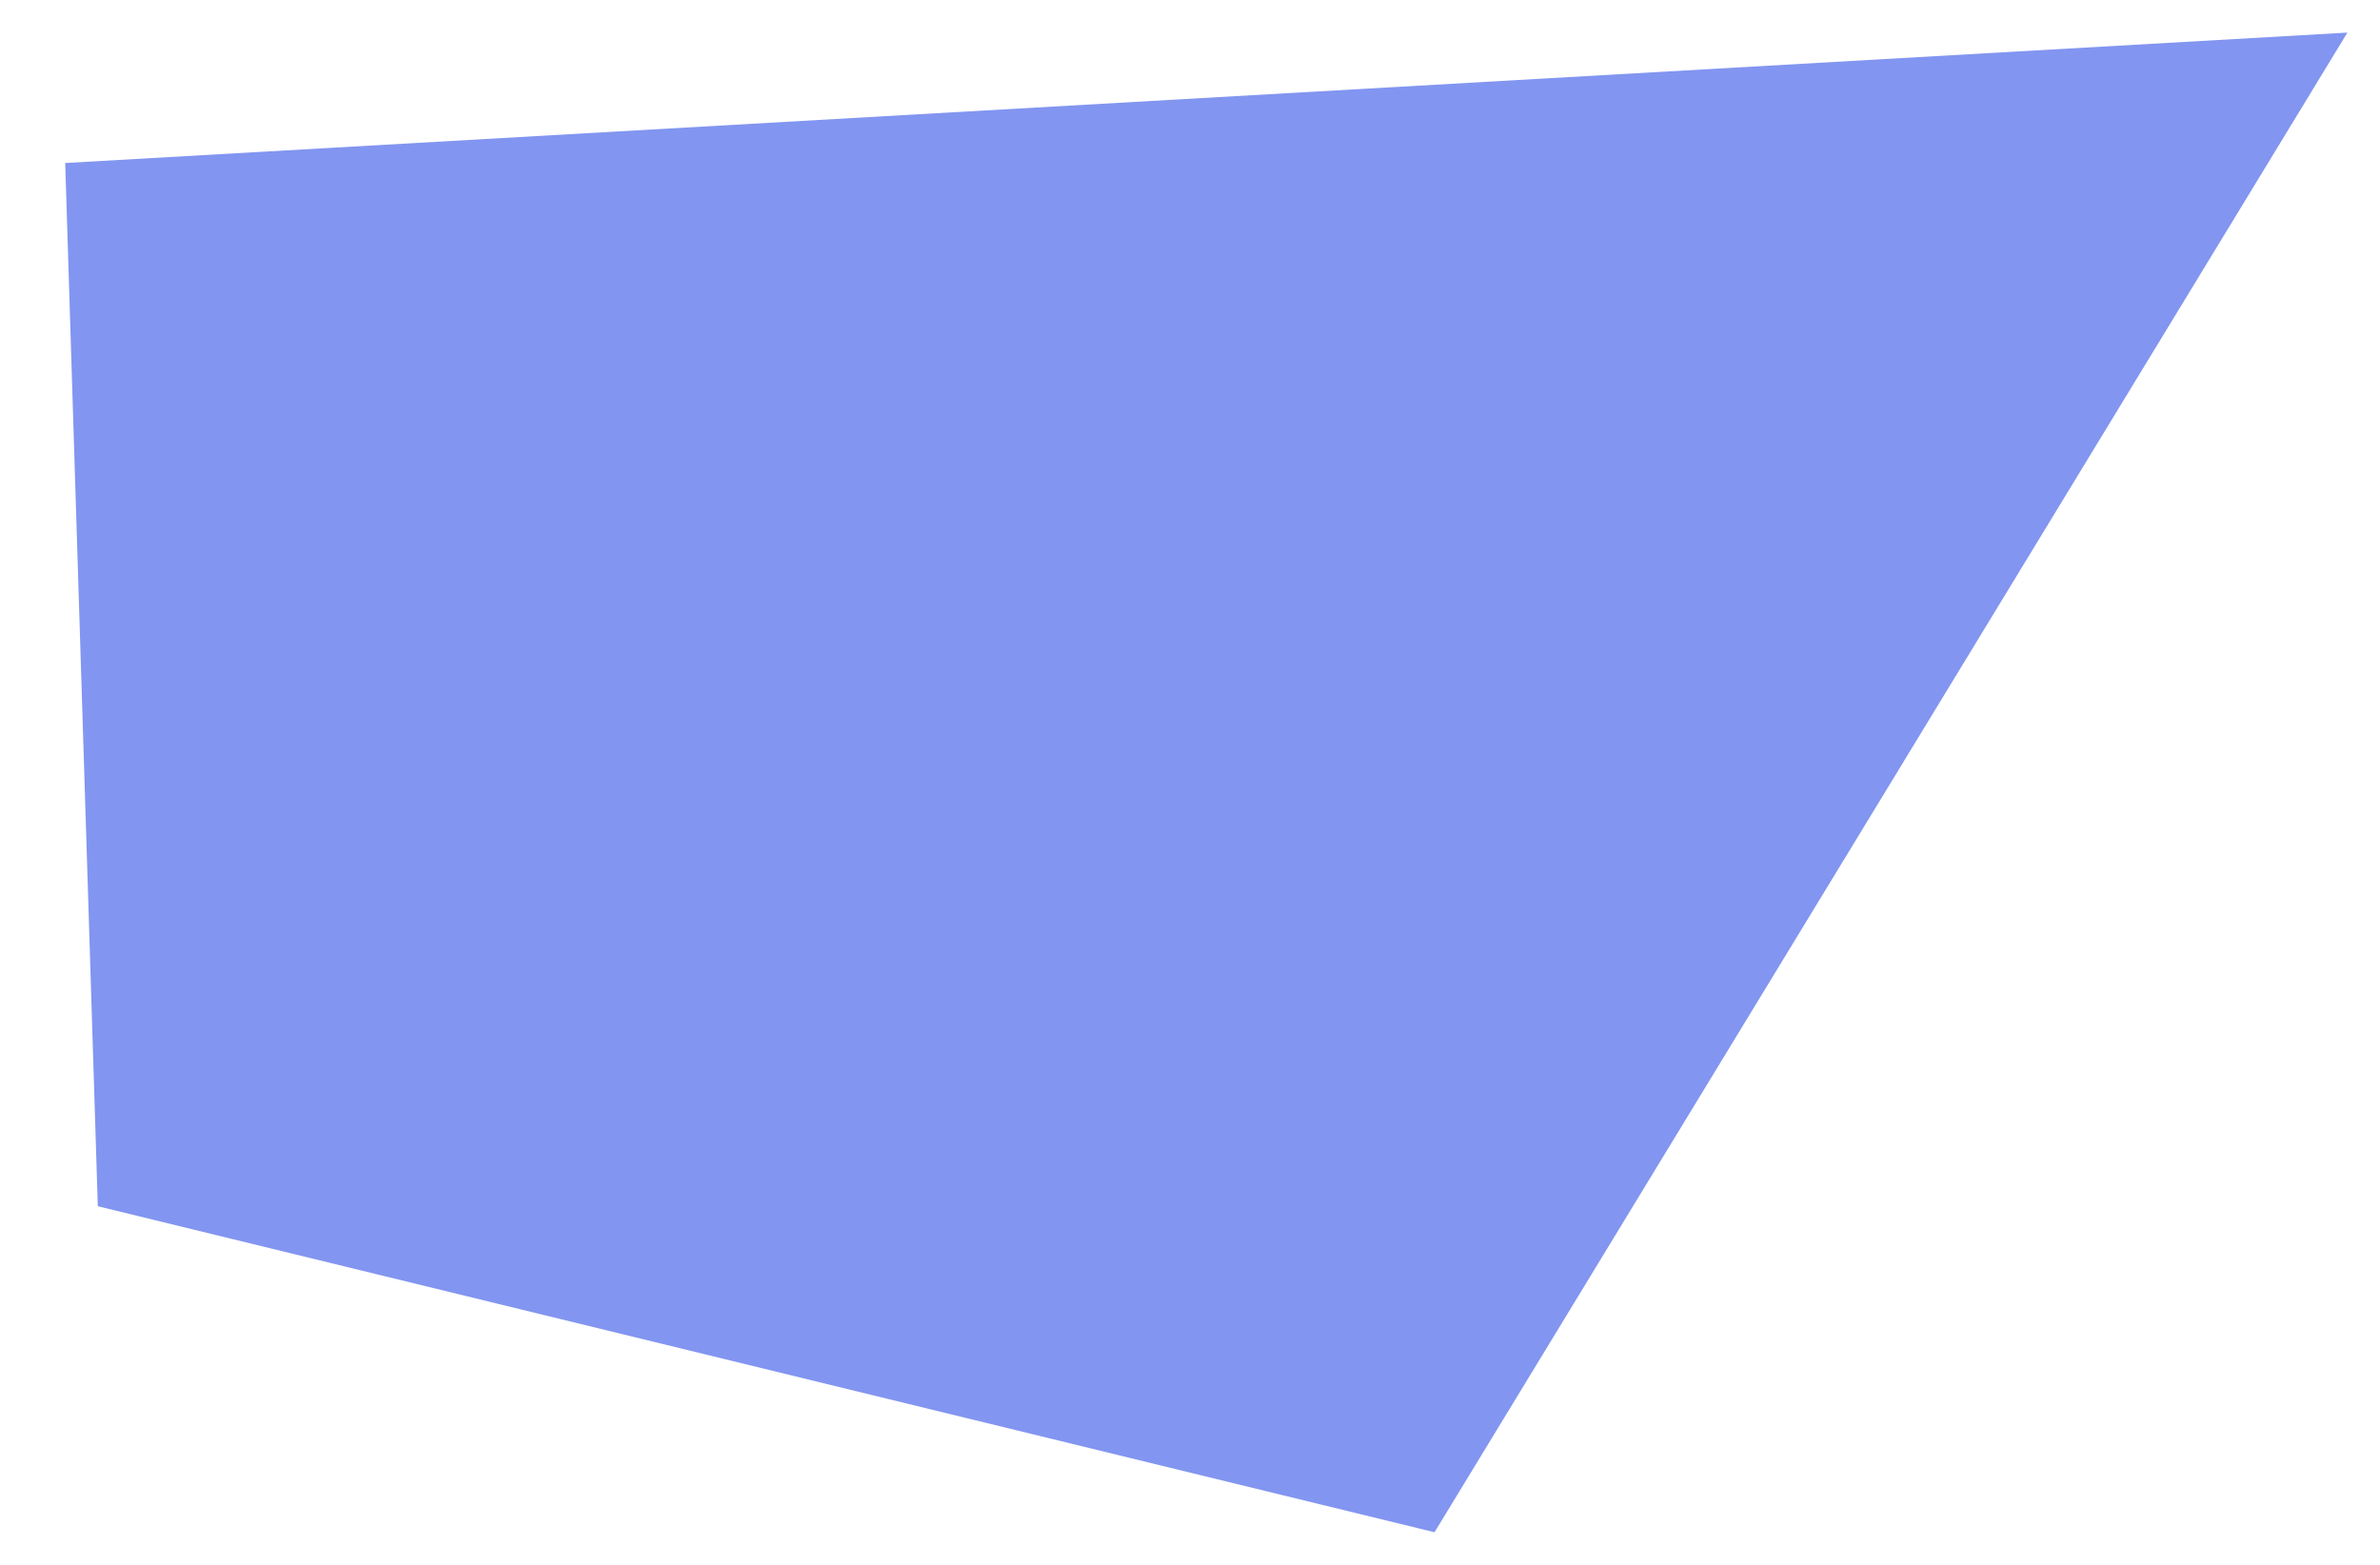
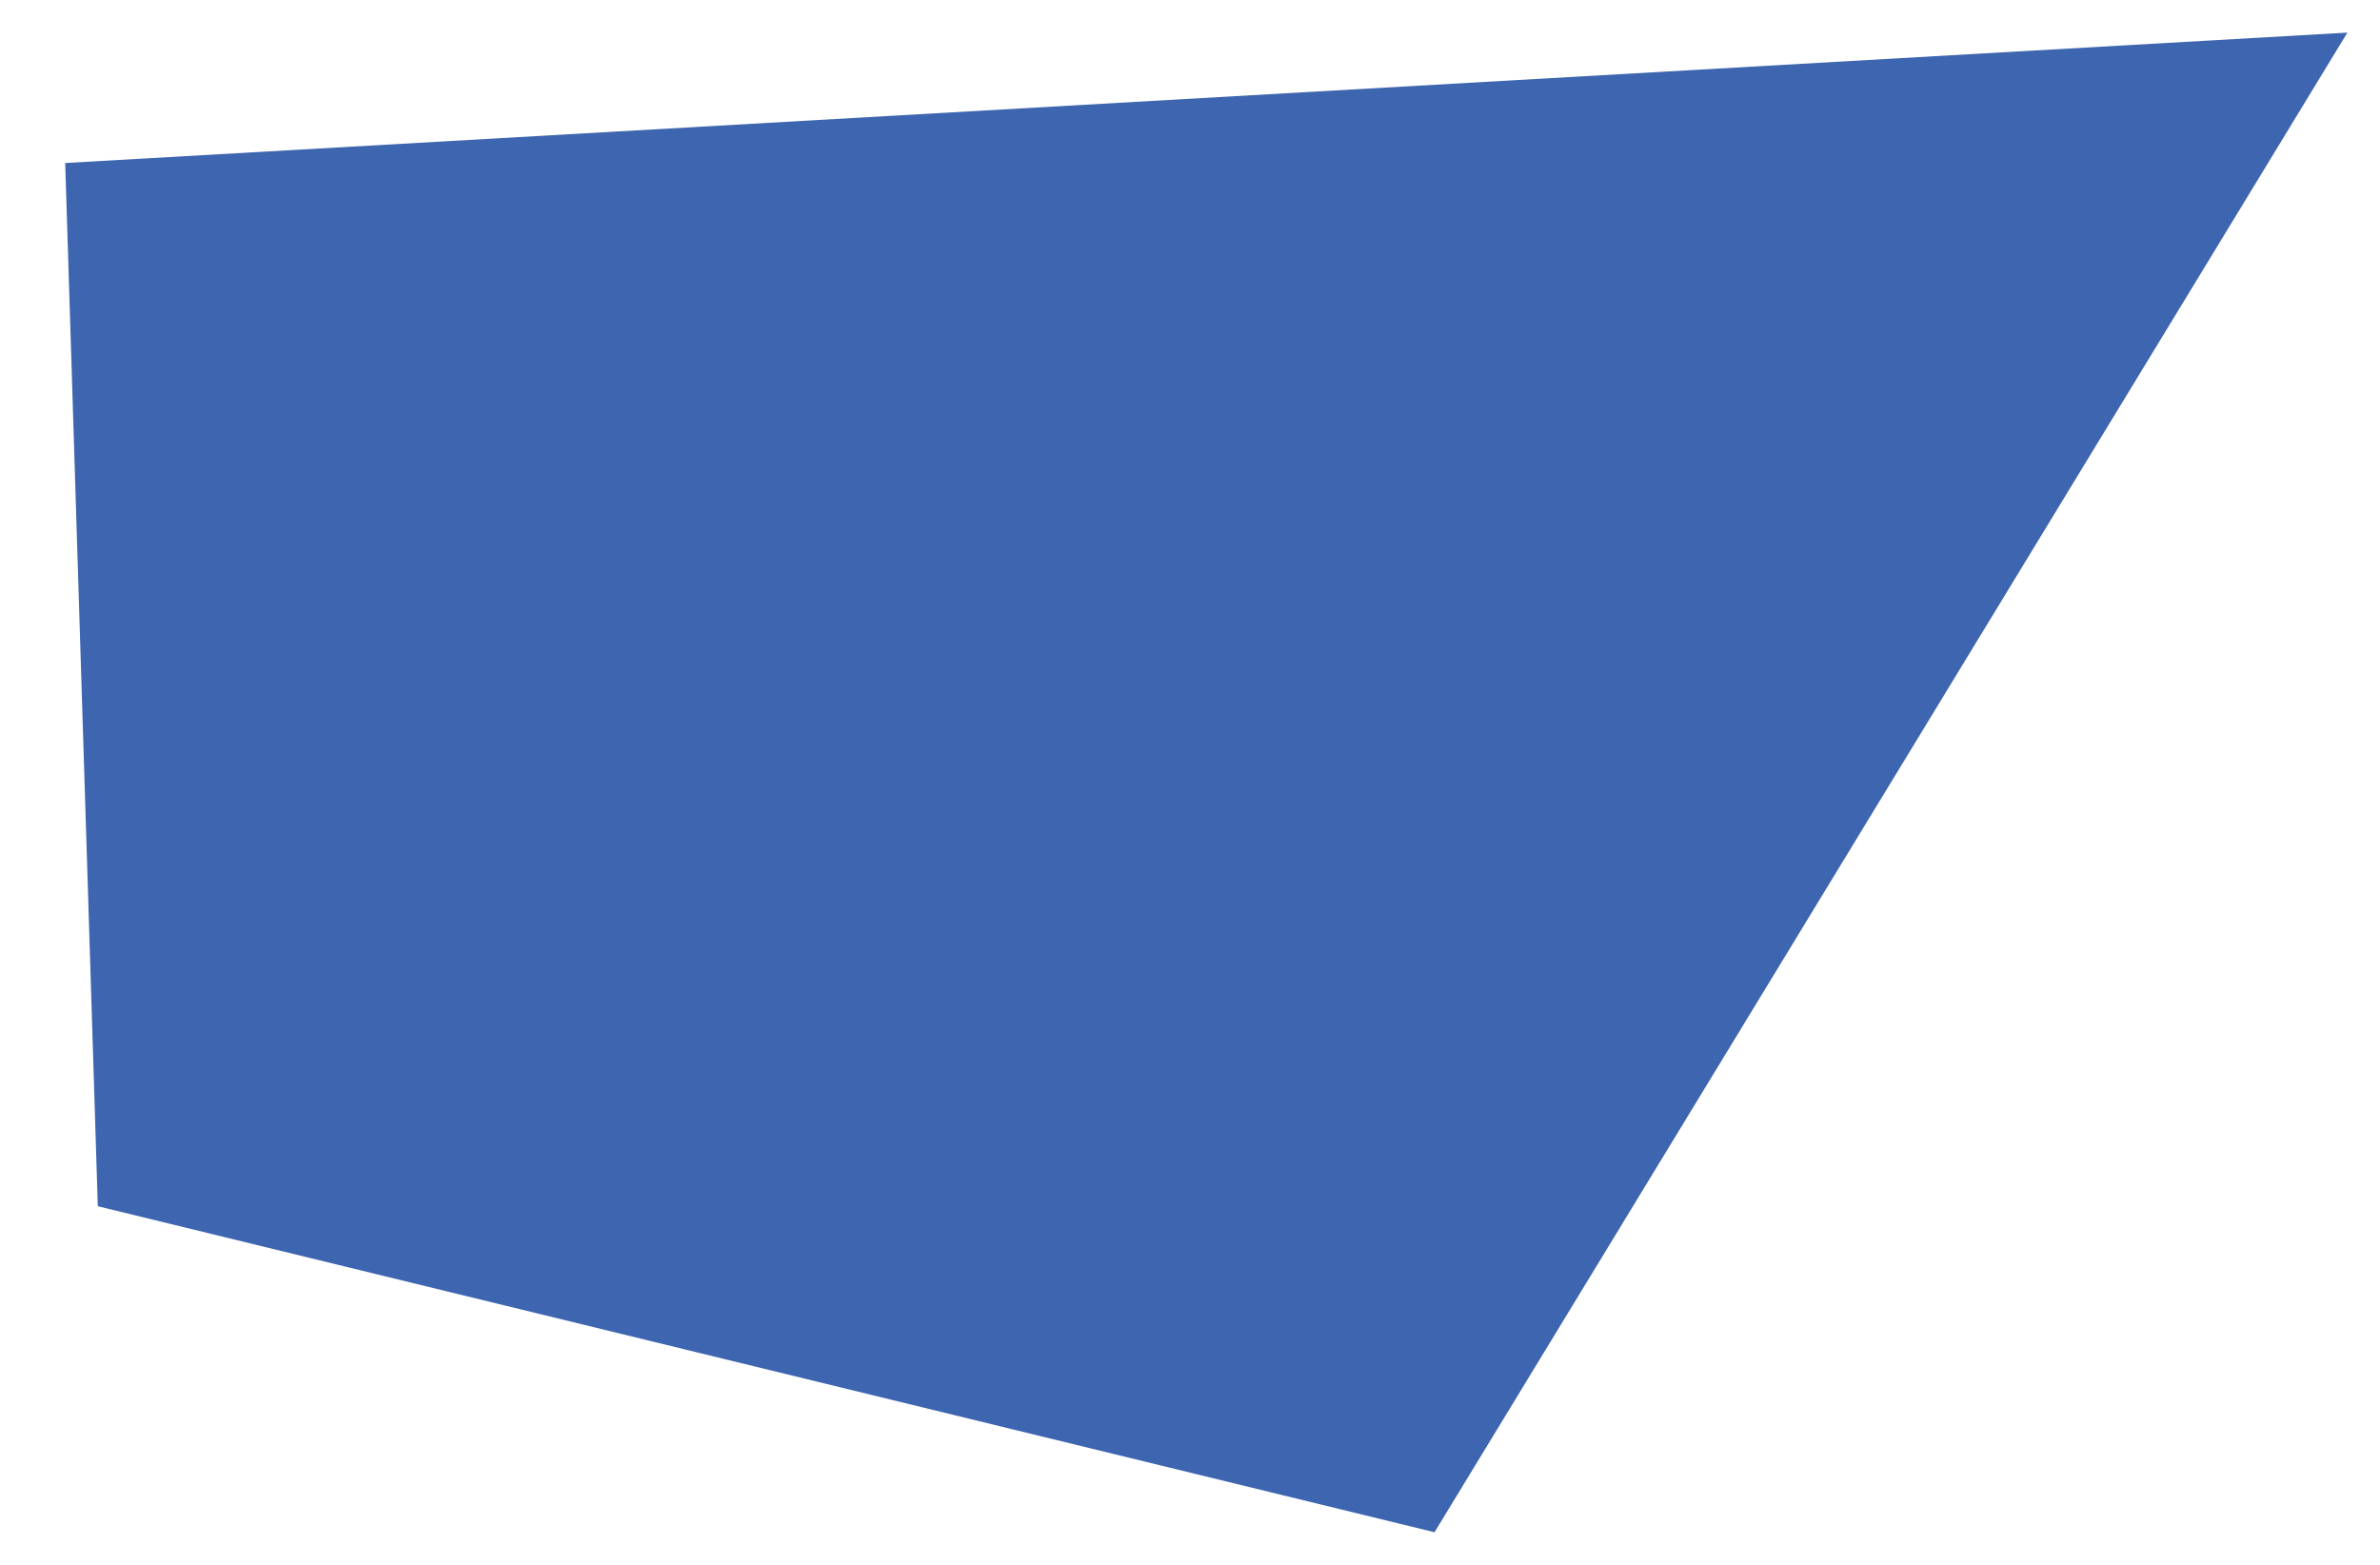
<svg xmlns="http://www.w3.org/2000/svg" width="100%" height="100%" viewBox="0 0 73 48" version="1.1" xml:space="preserve" style="fill-rule:evenodd;clip-rule:evenodd;stroke-linejoin:round;stroke-miterlimit:1.414;">
-   <path d="M2,5l70,-4l-28,46l-41,-10l-1,-32Z" style="fill:#758aef;fill-opacity:0.9;" />
+   <path d="M2,5l70,-4l-28,46l-41,-10l-1,-32Z" style="fill:#2854a7;fill-opacity:0.898;" />
</svg>
